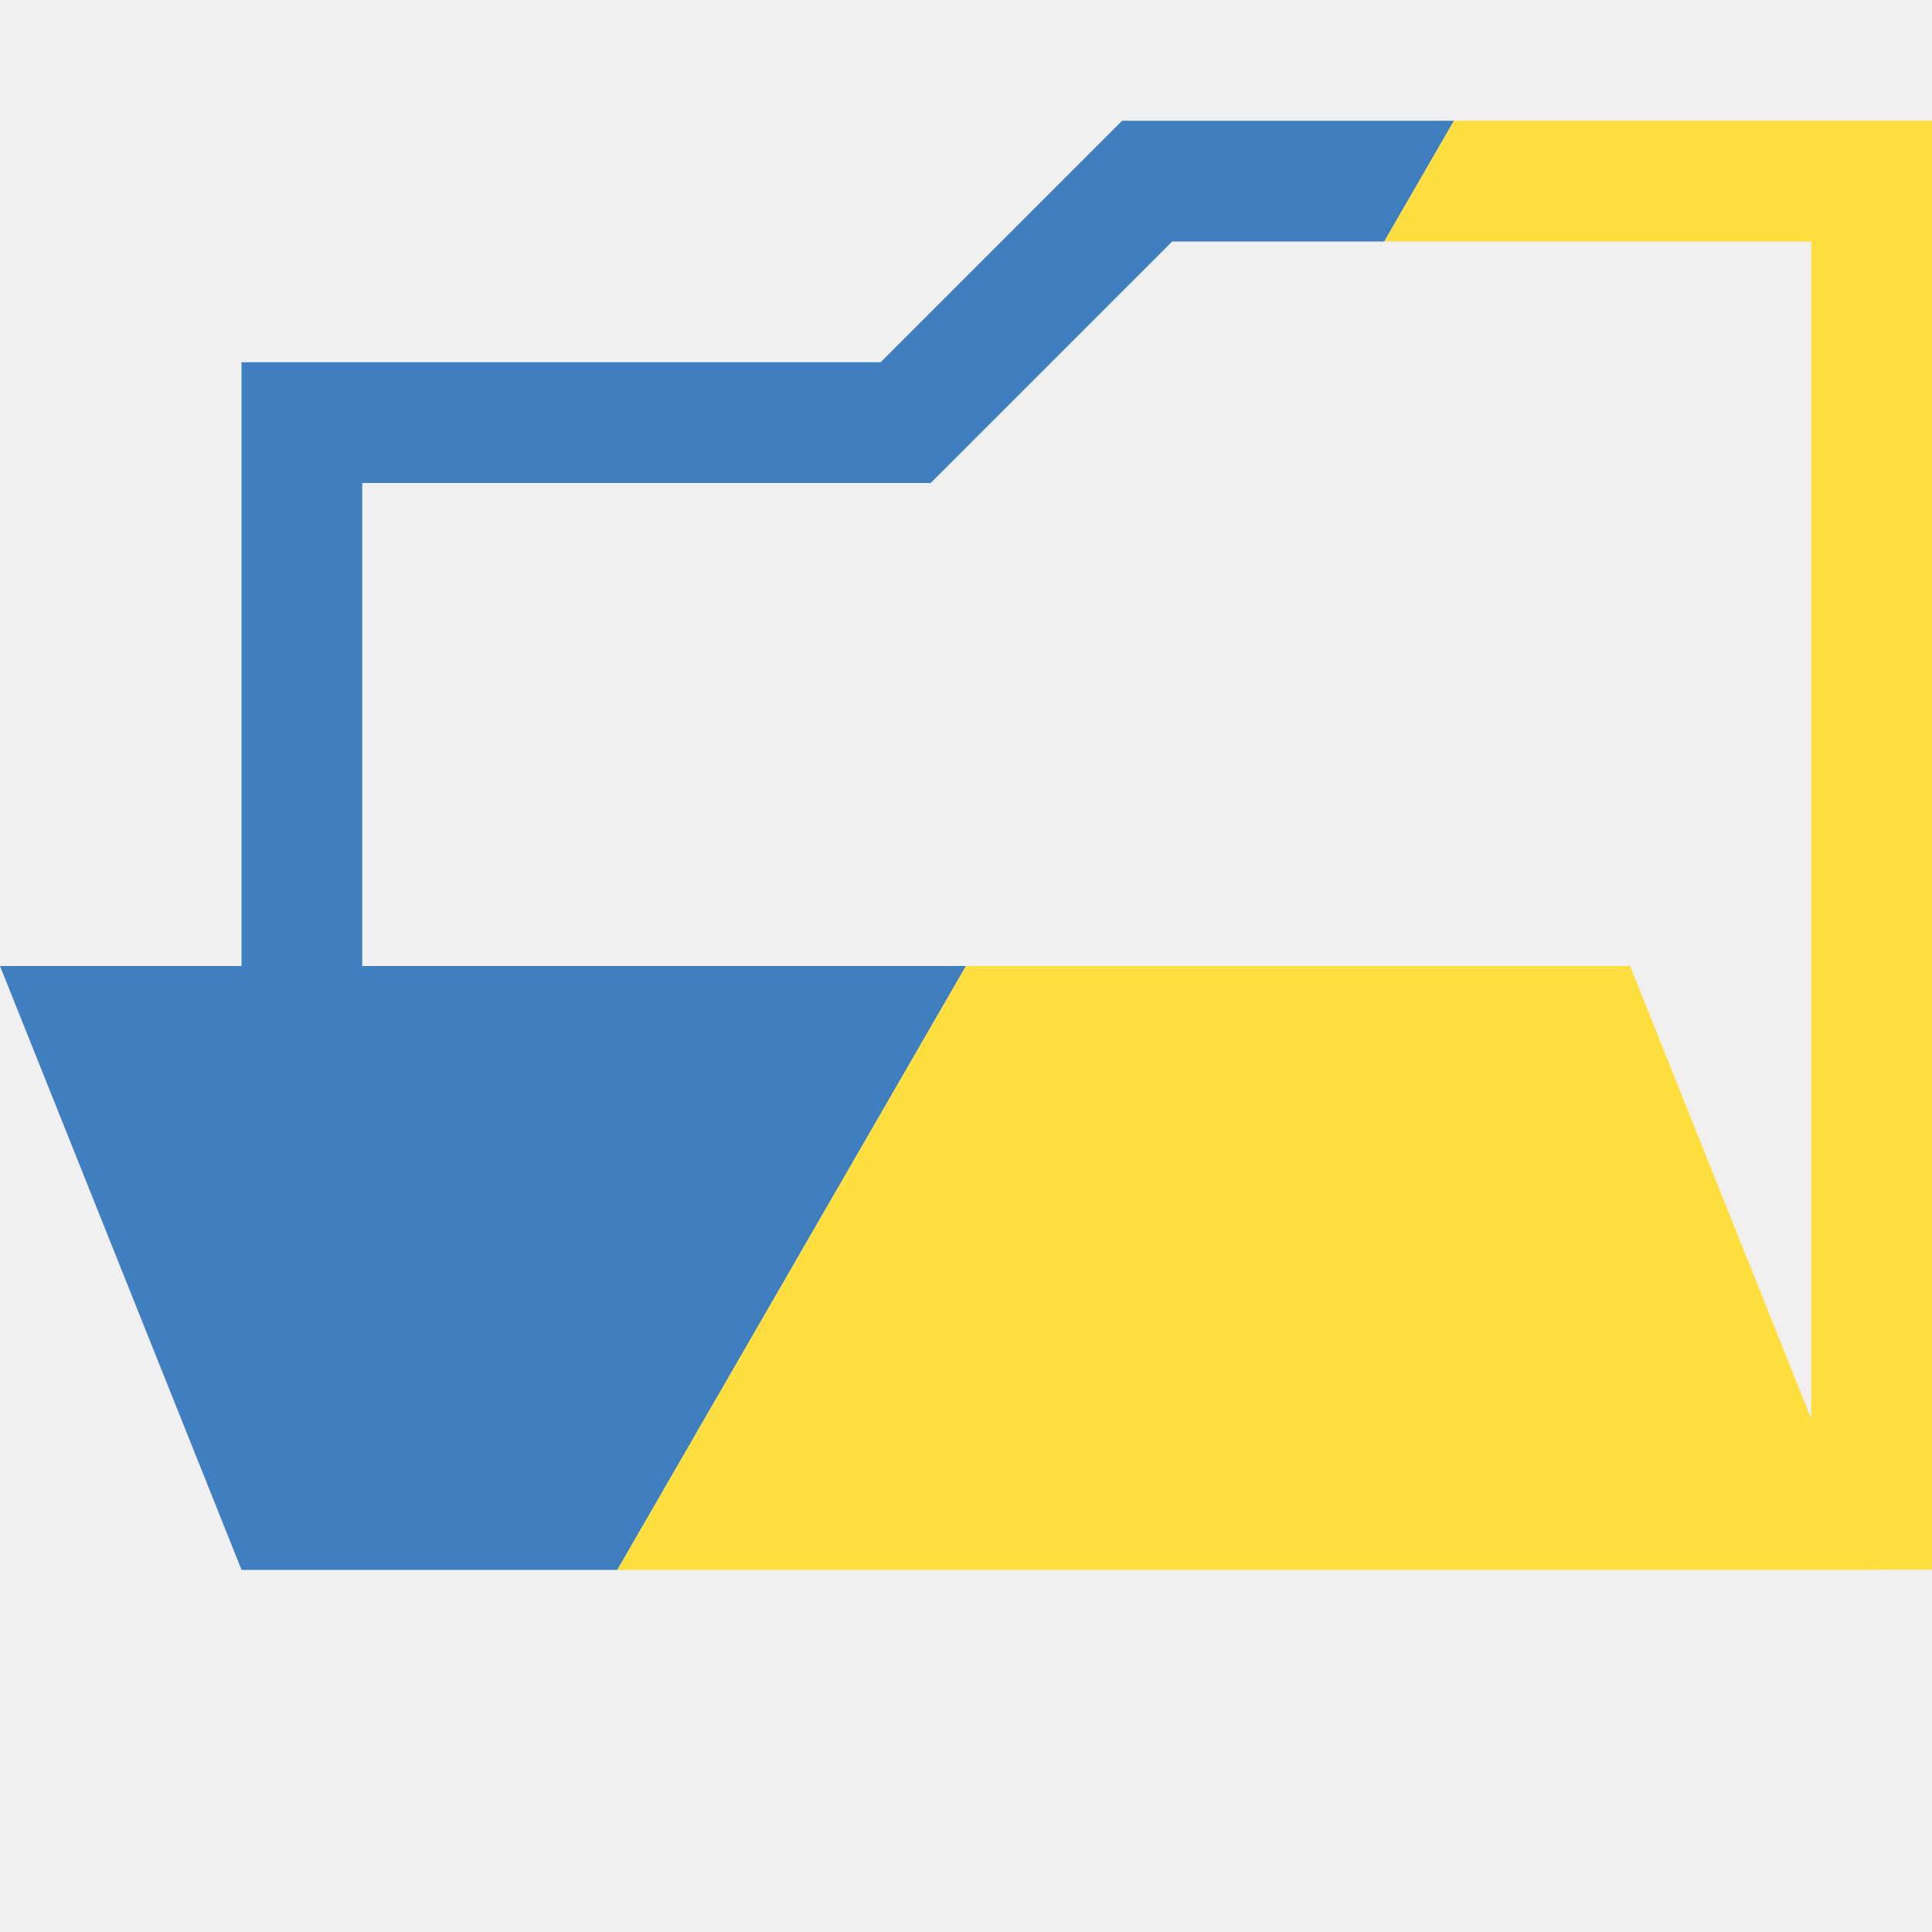
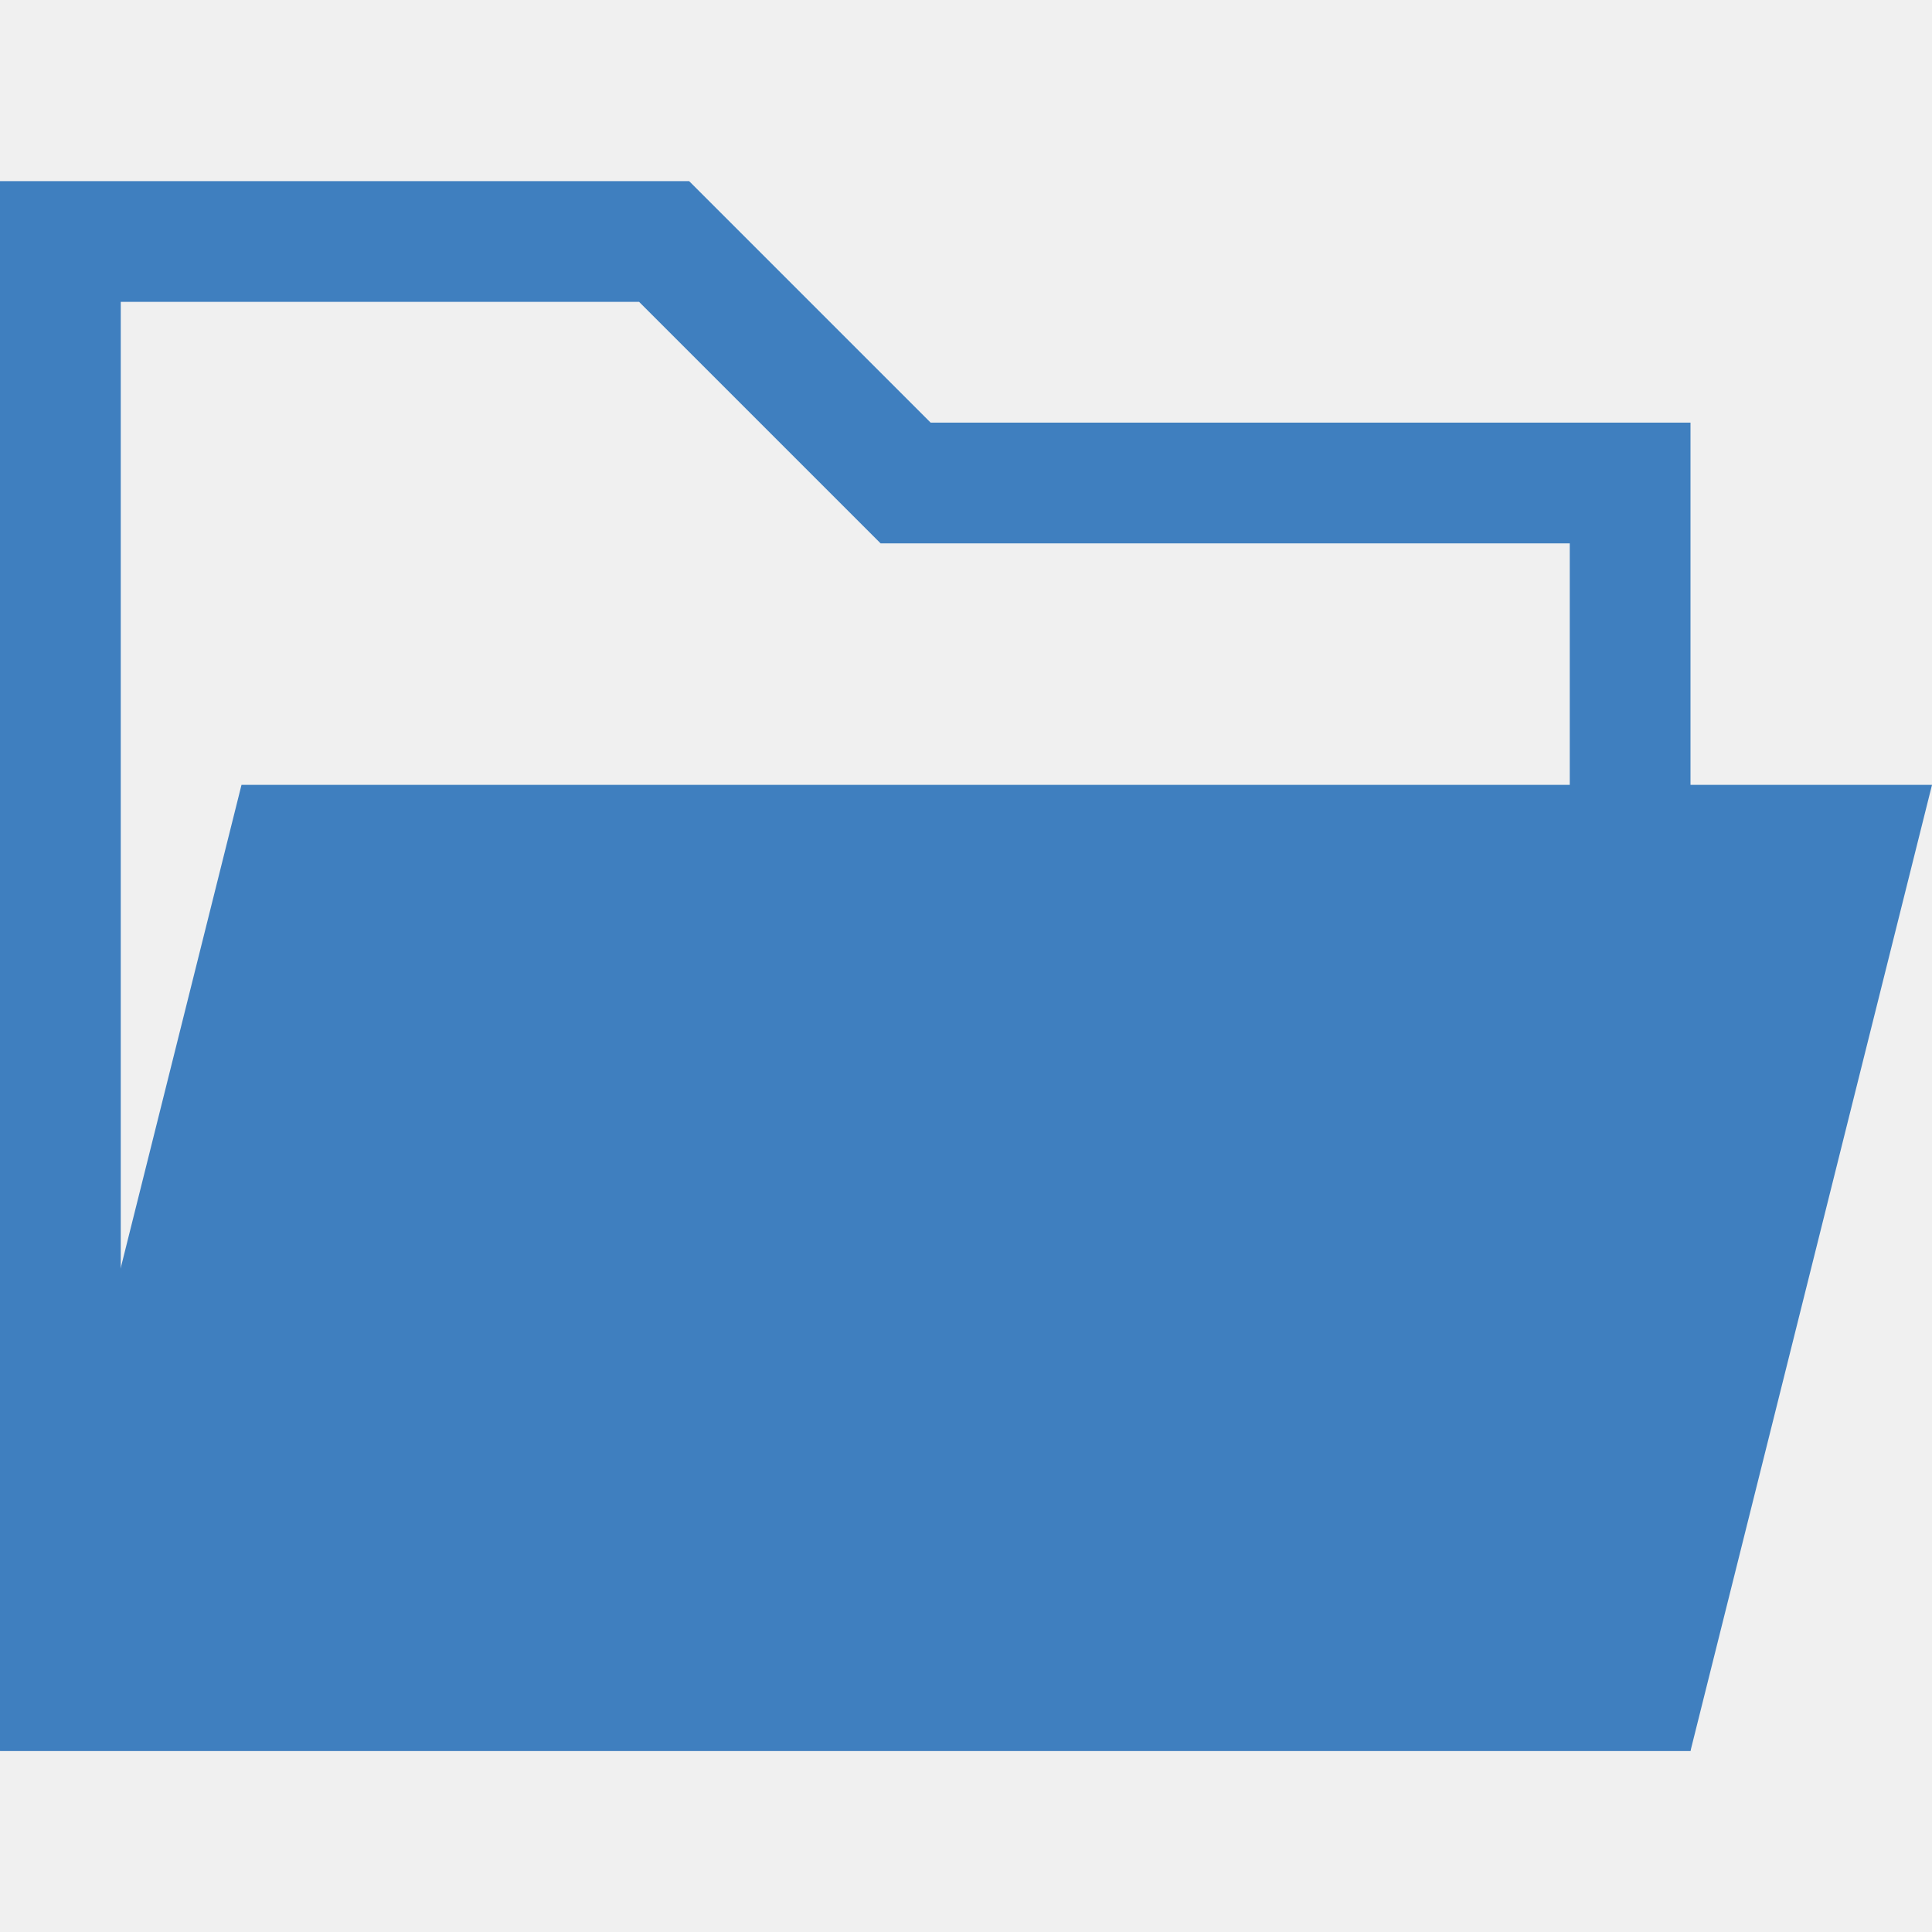
<svg xmlns="http://www.w3.org/2000/svg" width="320" height="320">
-   <defs>
-     <mask id="a">
-       <path fill="none" stroke="#fff" stroke-width="20" d="M50 70h100l40-40h120v220H50z" />
-       <path fill="#fff" d="M0 160h270l40 100H40z" />
-     </mask>
-   </defs>
-   <g mask="url(#a)">
-     <path fill="#3f7fbf" d="M72.154-167.846L280-47.846 40 367.846l-207.846-120z" />
-     <path fill="#ffdf3f" d="M280-47.846l207.846 120-240 415.692L40 367.846z" />
-   </g>
+   <path fill="none" stroke="#3f7fbf" stroke-width="20" d="M 10 40 h 100 l 40 40 h 120 v 200 H 10 z" />
+   <path fill="#3f7fbf" d="M 0 290 h 280 l 40 -160 H 40 z" />
</svg>
